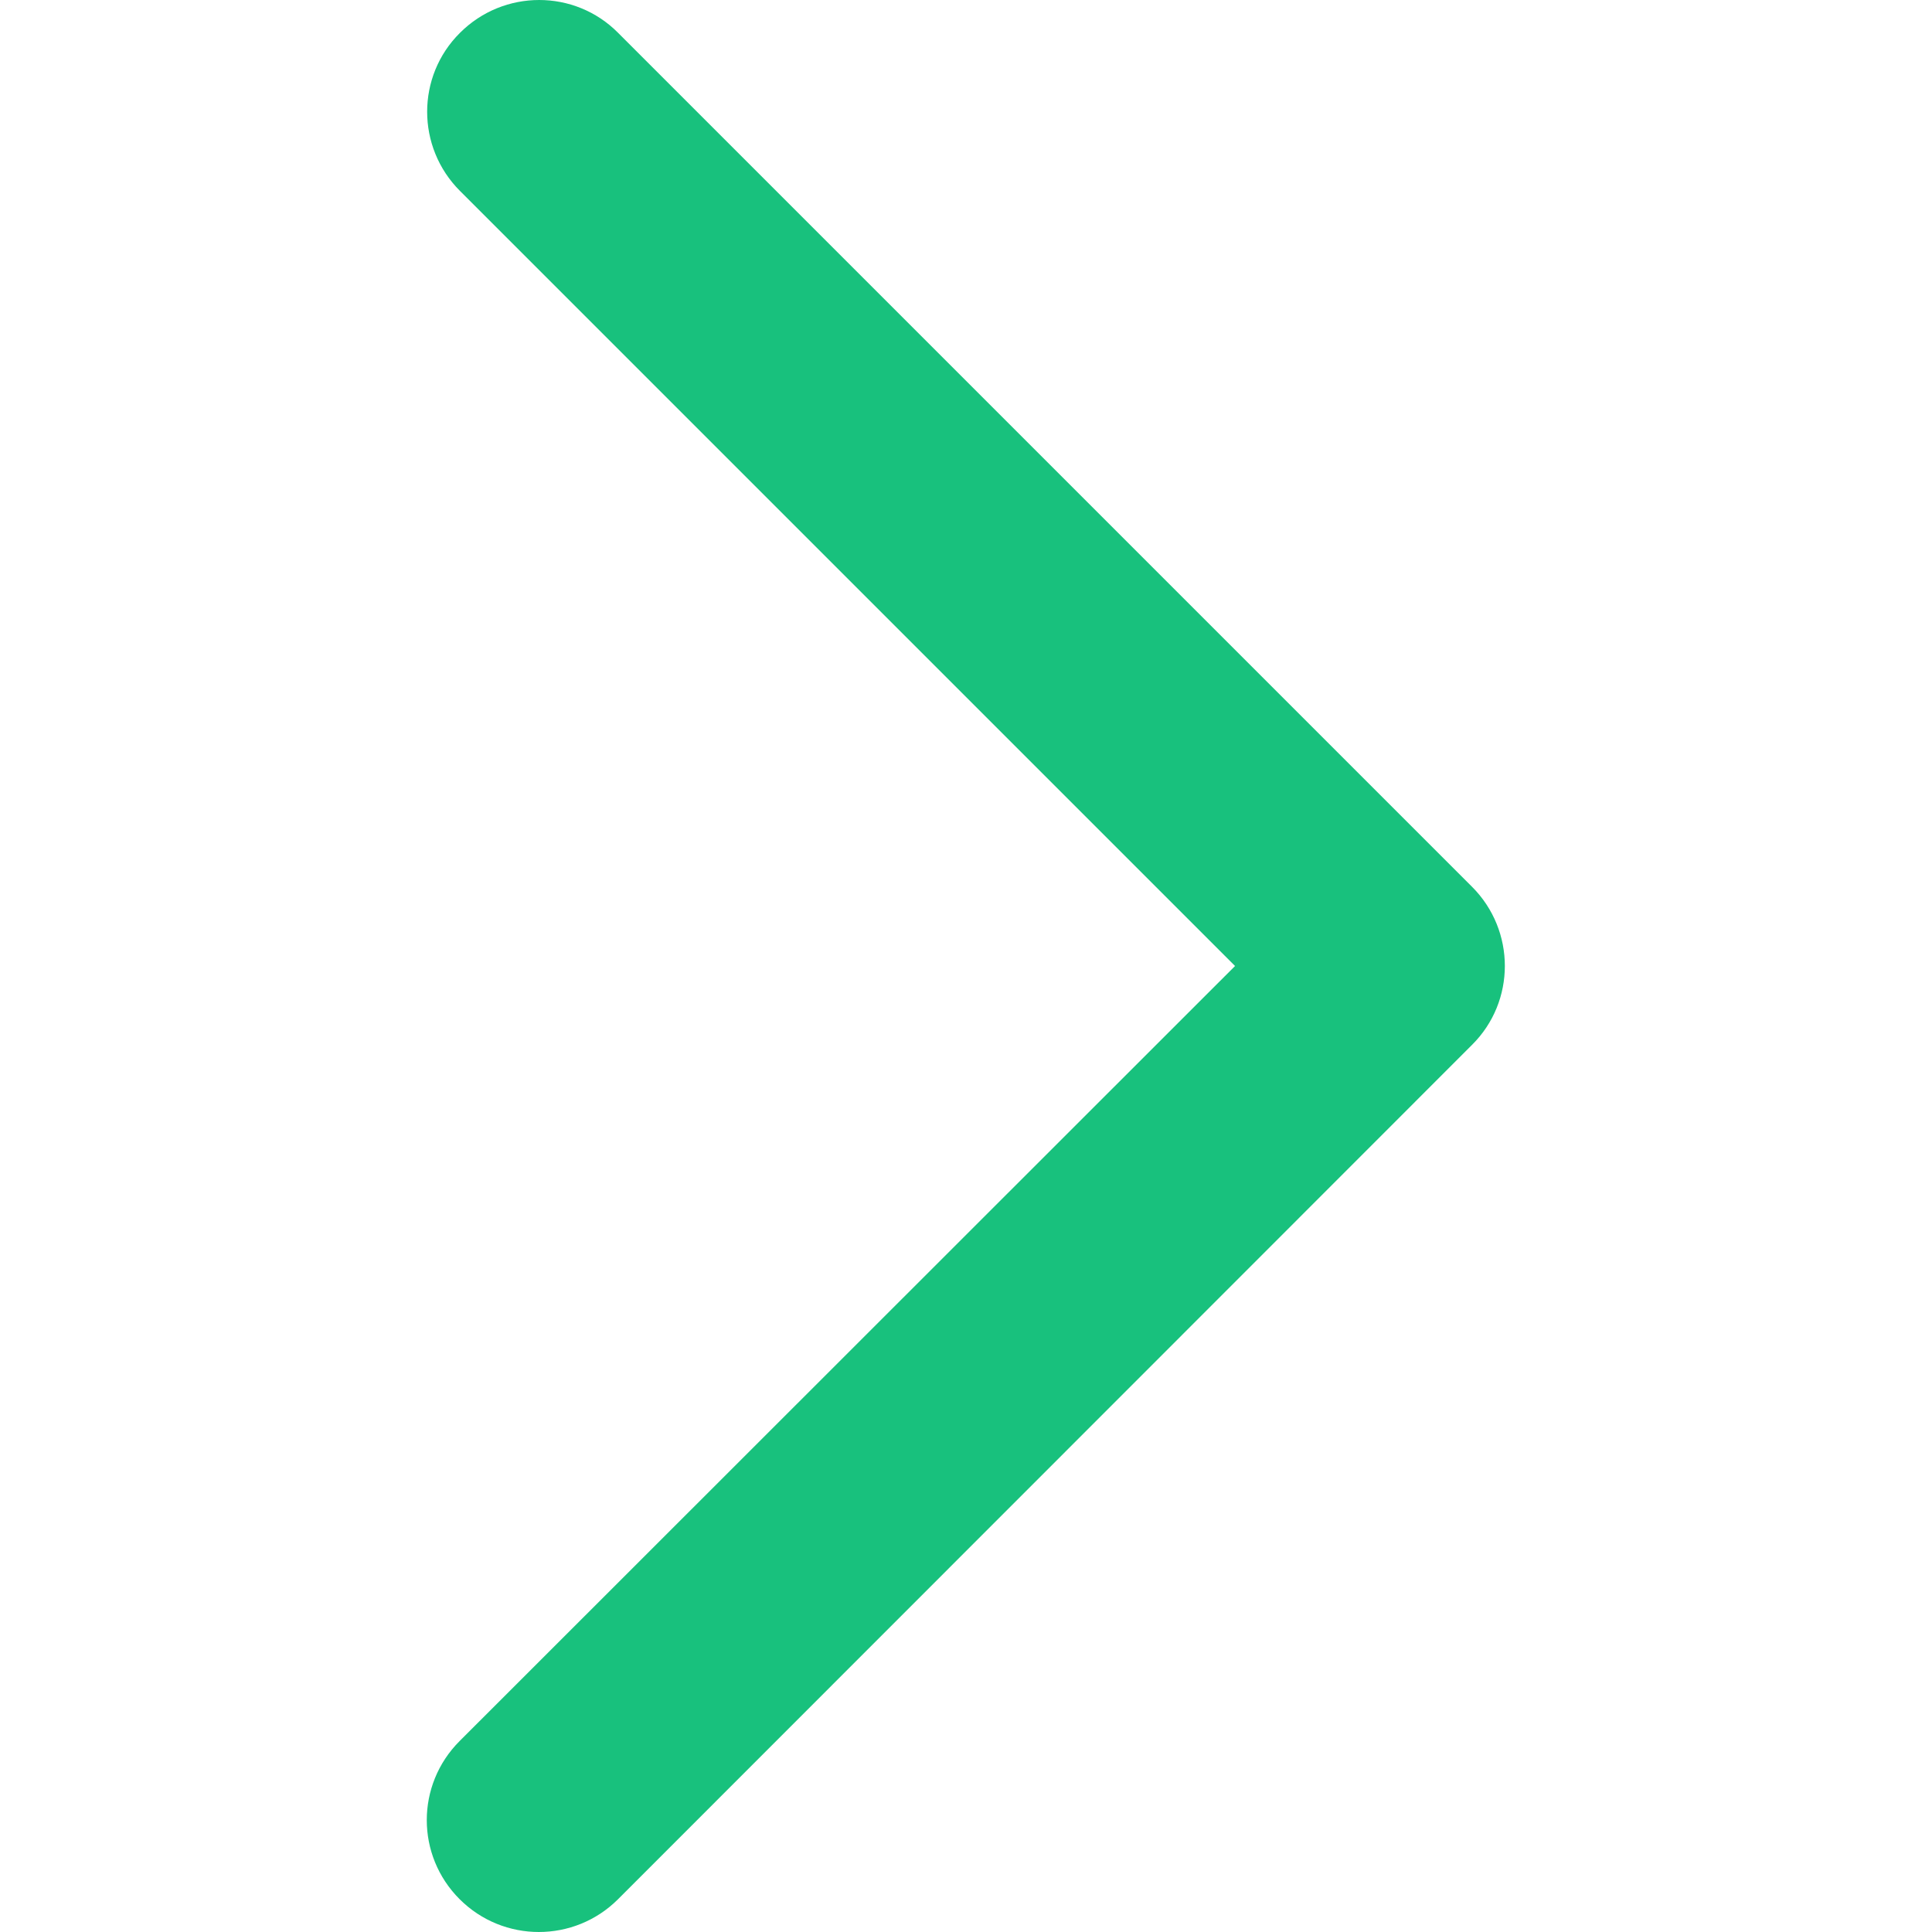
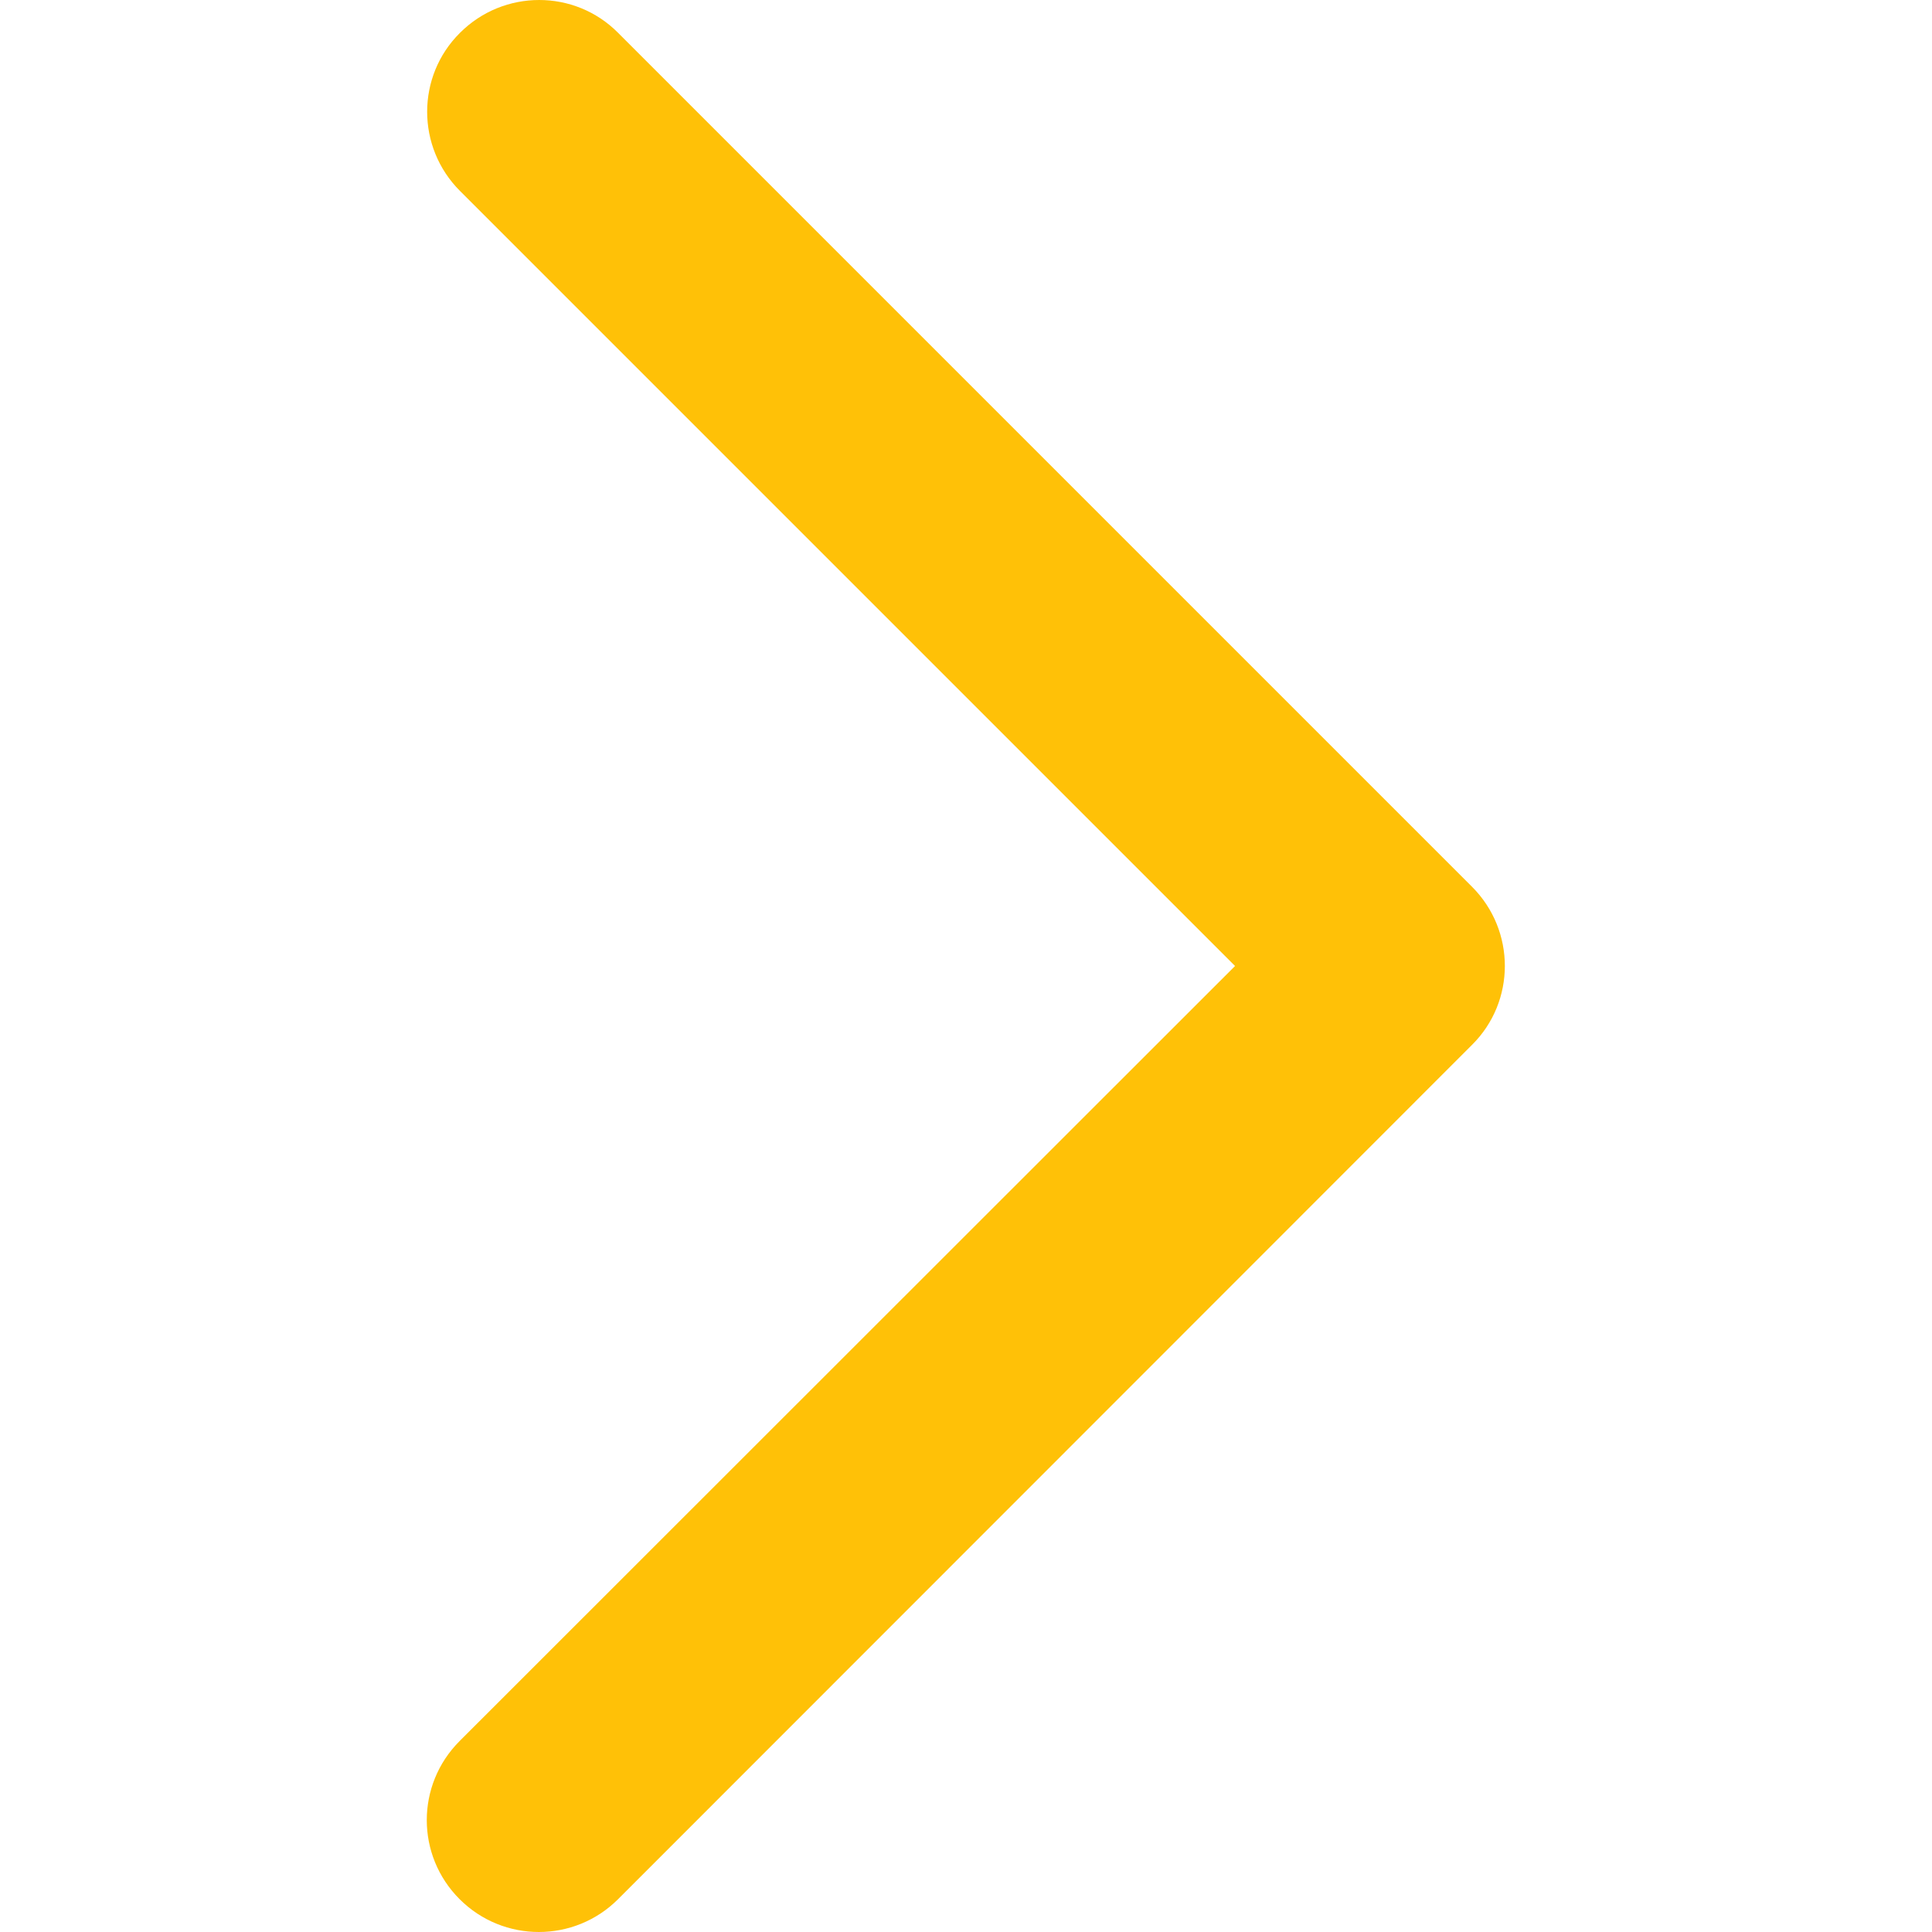
<svg xmlns="http://www.w3.org/2000/svg" version="1.1" id="Capa_1" x="0px" y="0px" viewBox="0 0 512 512" style="enable-background:new 0 0 512 512;" xml:space="preserve">
  <style type="text/css">
- 	.st0{fill:#18C17D;}
+ 	.st0{fill:#FFC107;}
</style>
  <g>
-     <g>
-       <path class="st0" d="M142.8,512c-7.6,0-15.2-2.9-21-8.7c-11.6-11.6-11.6-30.3,0-41.9L327.3,256L121.9,50.6    c-11.6-11.6-11.6-30.4,0-41.9c11.6-11.6,30.4-11.6,41.9,0L390.1,235c11.6,11.6,11.6,30.4,0,41.9L163.8,503.3    C158,509.1,150.4,512,142.8,512z" />
+     <g id="XMLID_00000177444758840436457500000008294144050271848629_">
+       <g>
+         <path class="st0" d="M390.1,235c11.6,11.6,11.6,30.4,0,41.9L163.8,503.3c-5.8,5.8-13.4,8.7-21,8.7c-7.6,0-15.2-2.9-21-8.7     c-11.6-11.6-11.6-30.3,0-41.9L327.3,256L121.9,50.6c-11.6-11.6-11.6-30.4,0-41.9c11.6-11.6,30.4-11.6,41.9,0L390.1,235z" />
+       </g>
+       <g>
+ 		</g>
    </g>
  </g>
</svg>
